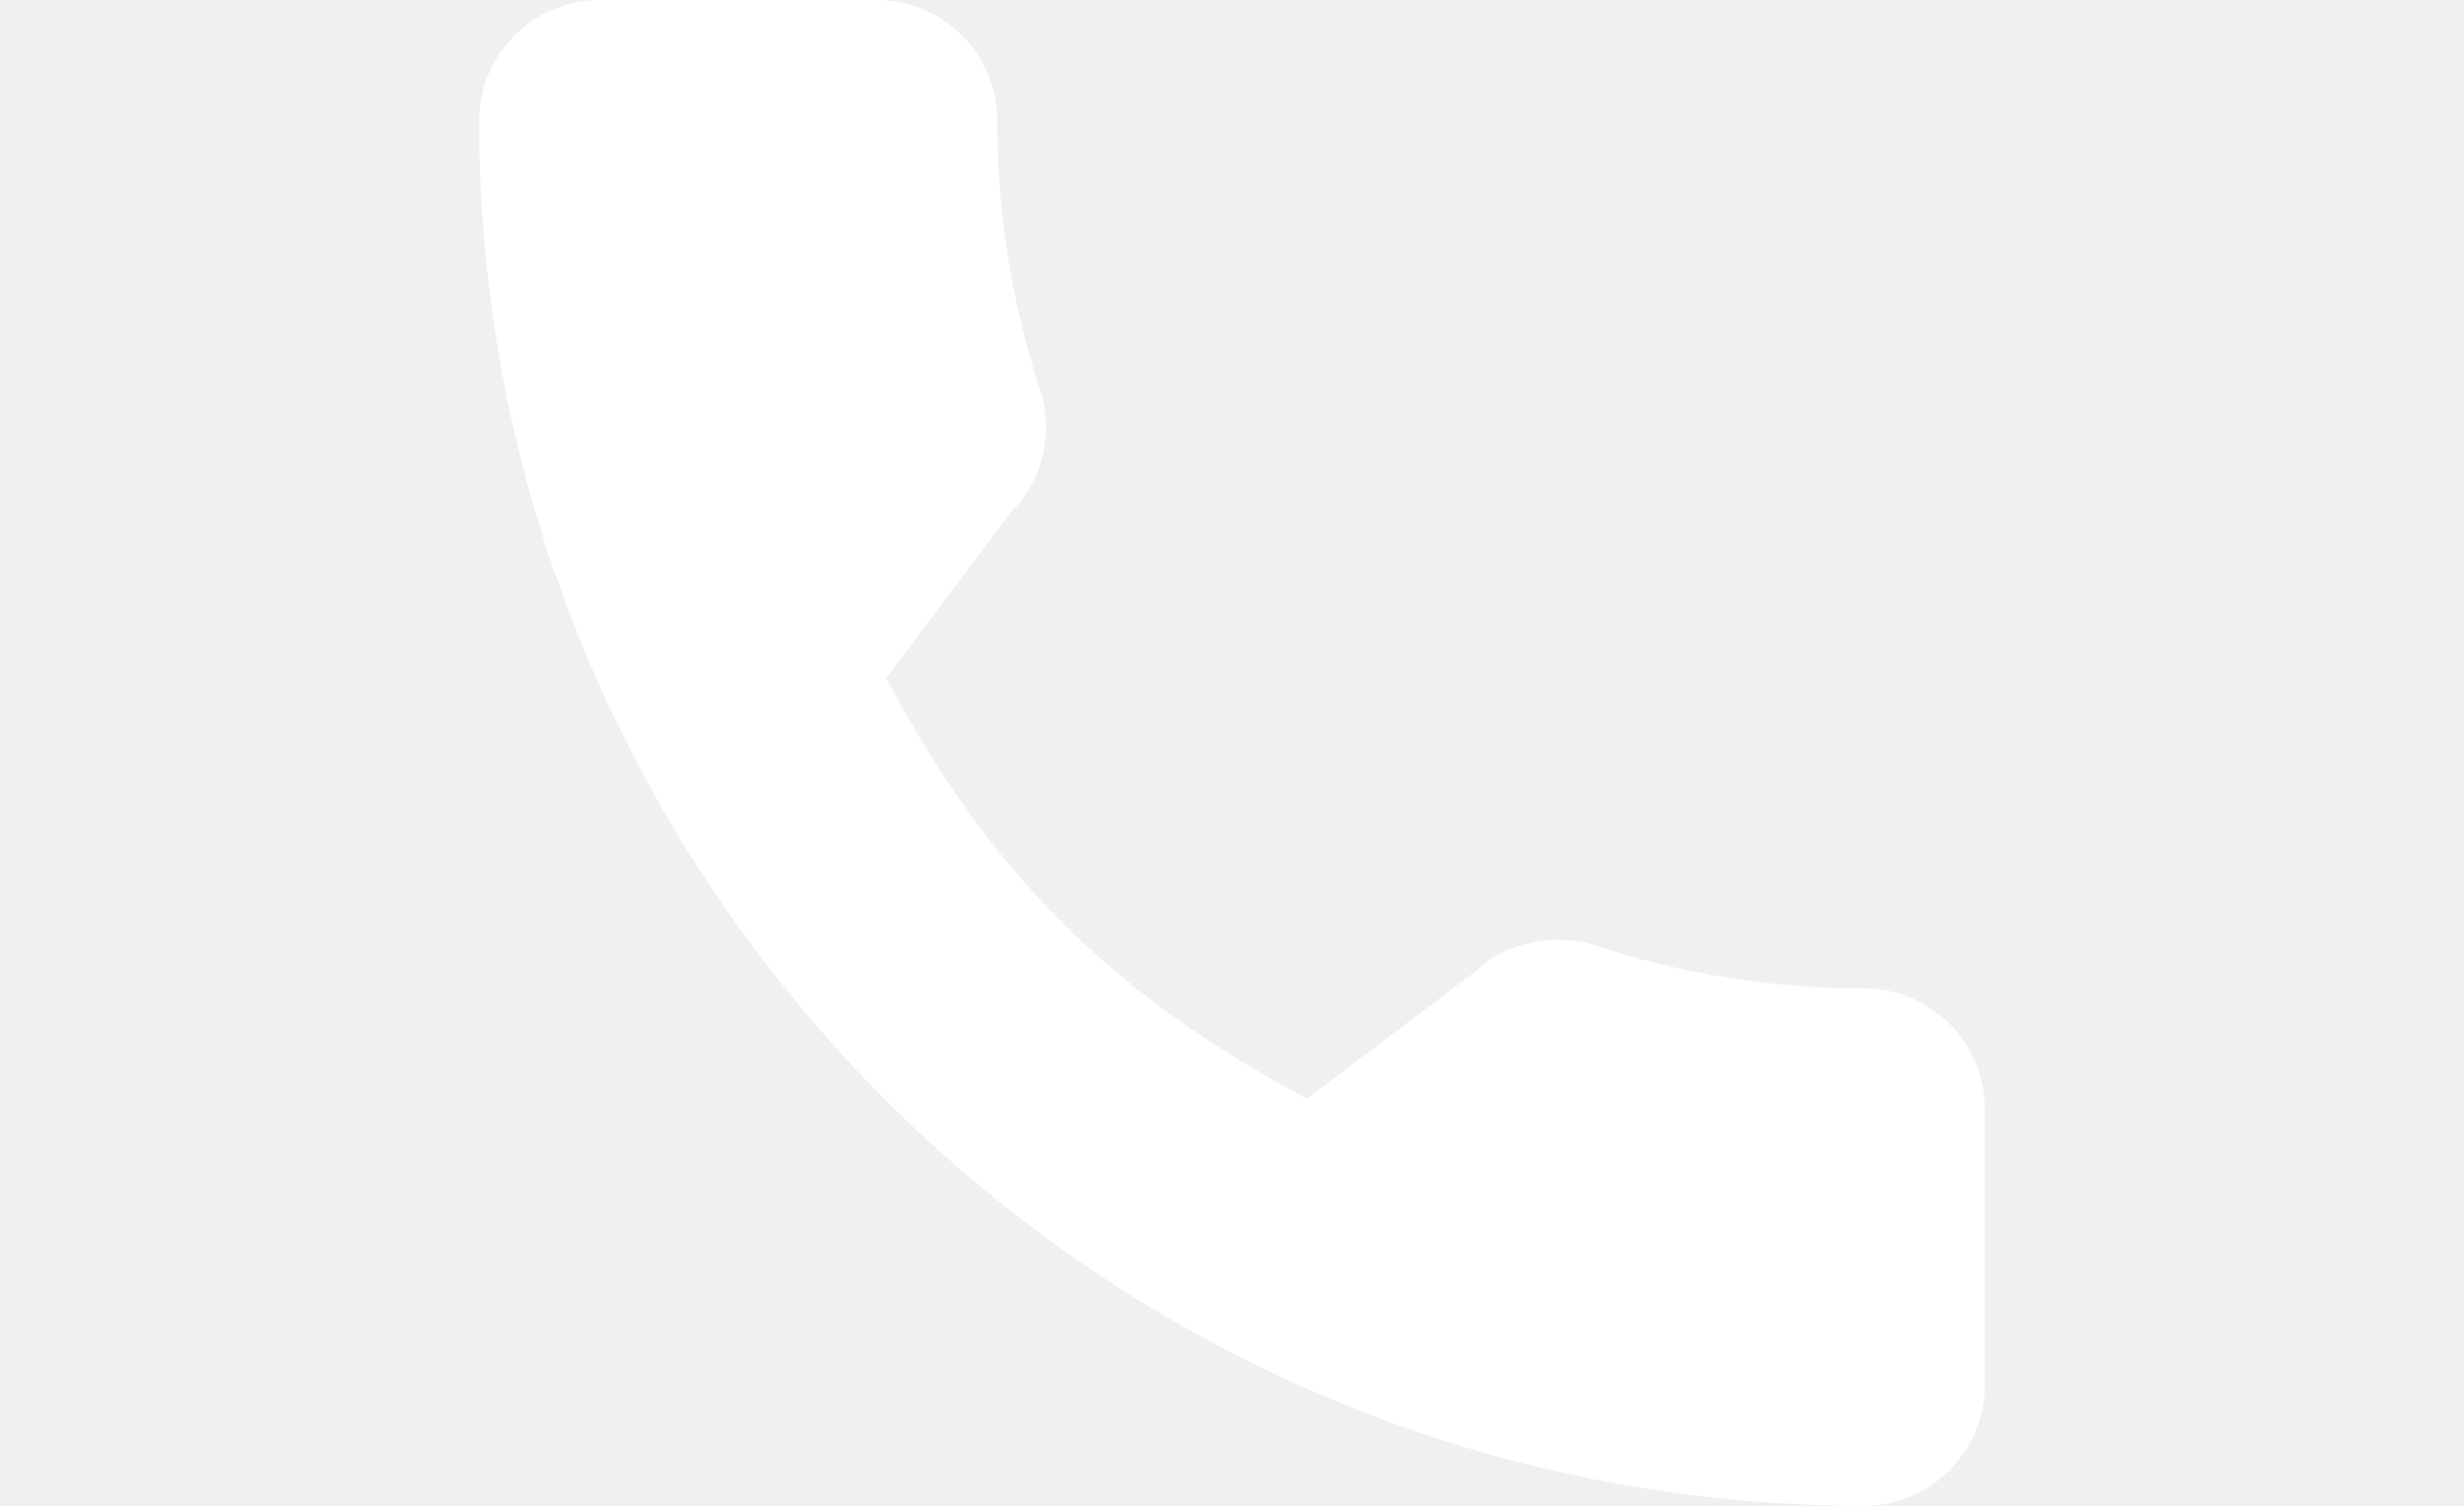
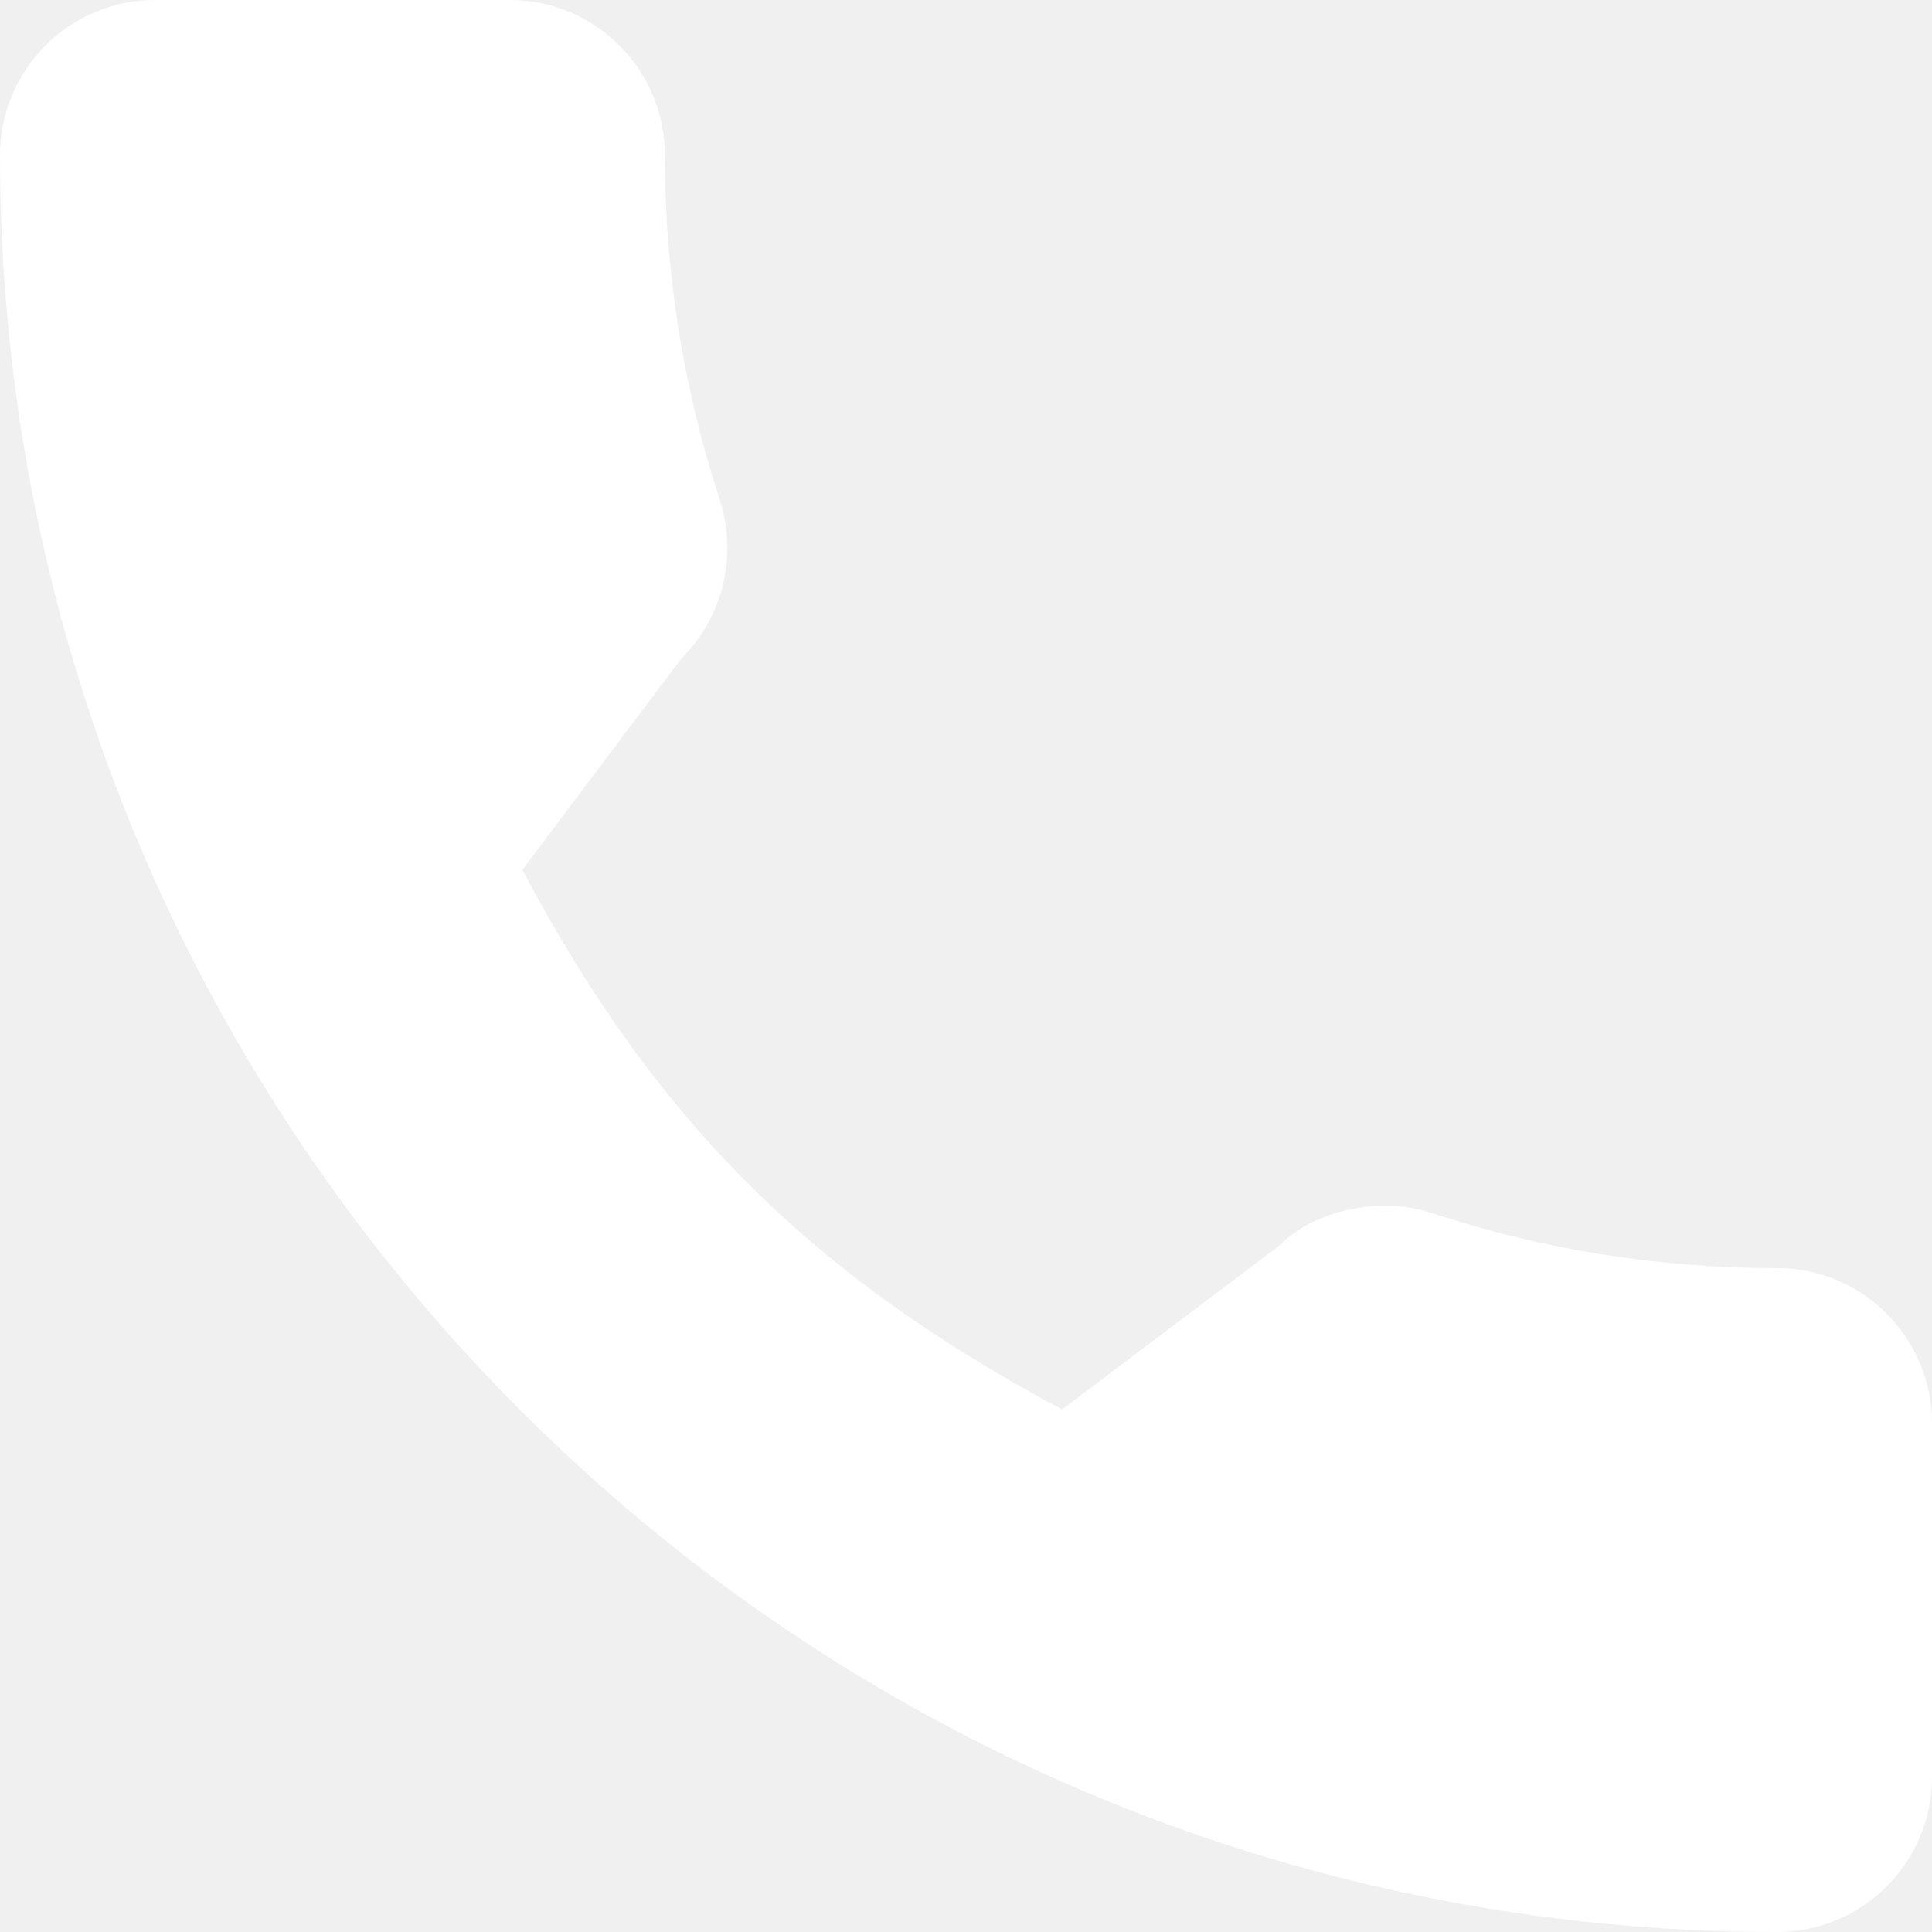
- <svg xmlns="http://www.w3.org/2000/svg" width="36" height="22" version="1.1" id="Capa_1" x="0px" y="0px" viewBox="0 0 384 384" style="enable-background:new 0 0 384 384;" xml:space="preserve">
+ <svg xmlns="http://www.w3.org/2000/svg" version="1.1" x="0px" y="0px" viewBox="0 0 384 384">
  <path fill="#fff" d="M353.188,252.052c-23.51,0-46.594-3.677-68.469-10.906c-10.719-3.656-23.896-0.302-30.438,6.417l-43.177,32.594    c-50.073-26.729-80.917-57.563-107.281-107.26l31.635-42.052c8.219-8.208,11.167-20.198,7.635-31.448    c-7.26-21.99-10.948-45.063-10.948-68.583C132.146,13.823,118.323,0,101.333,0H30.813C13.823,0,0,13.823,0,30.813    C0,225.563,158.438,384,353.188,384c16.99,0,30.813-13.823,30.813-30.813v-70.323C384,265.875,370.177,252.052,353.188,252.052z" />
</svg>
